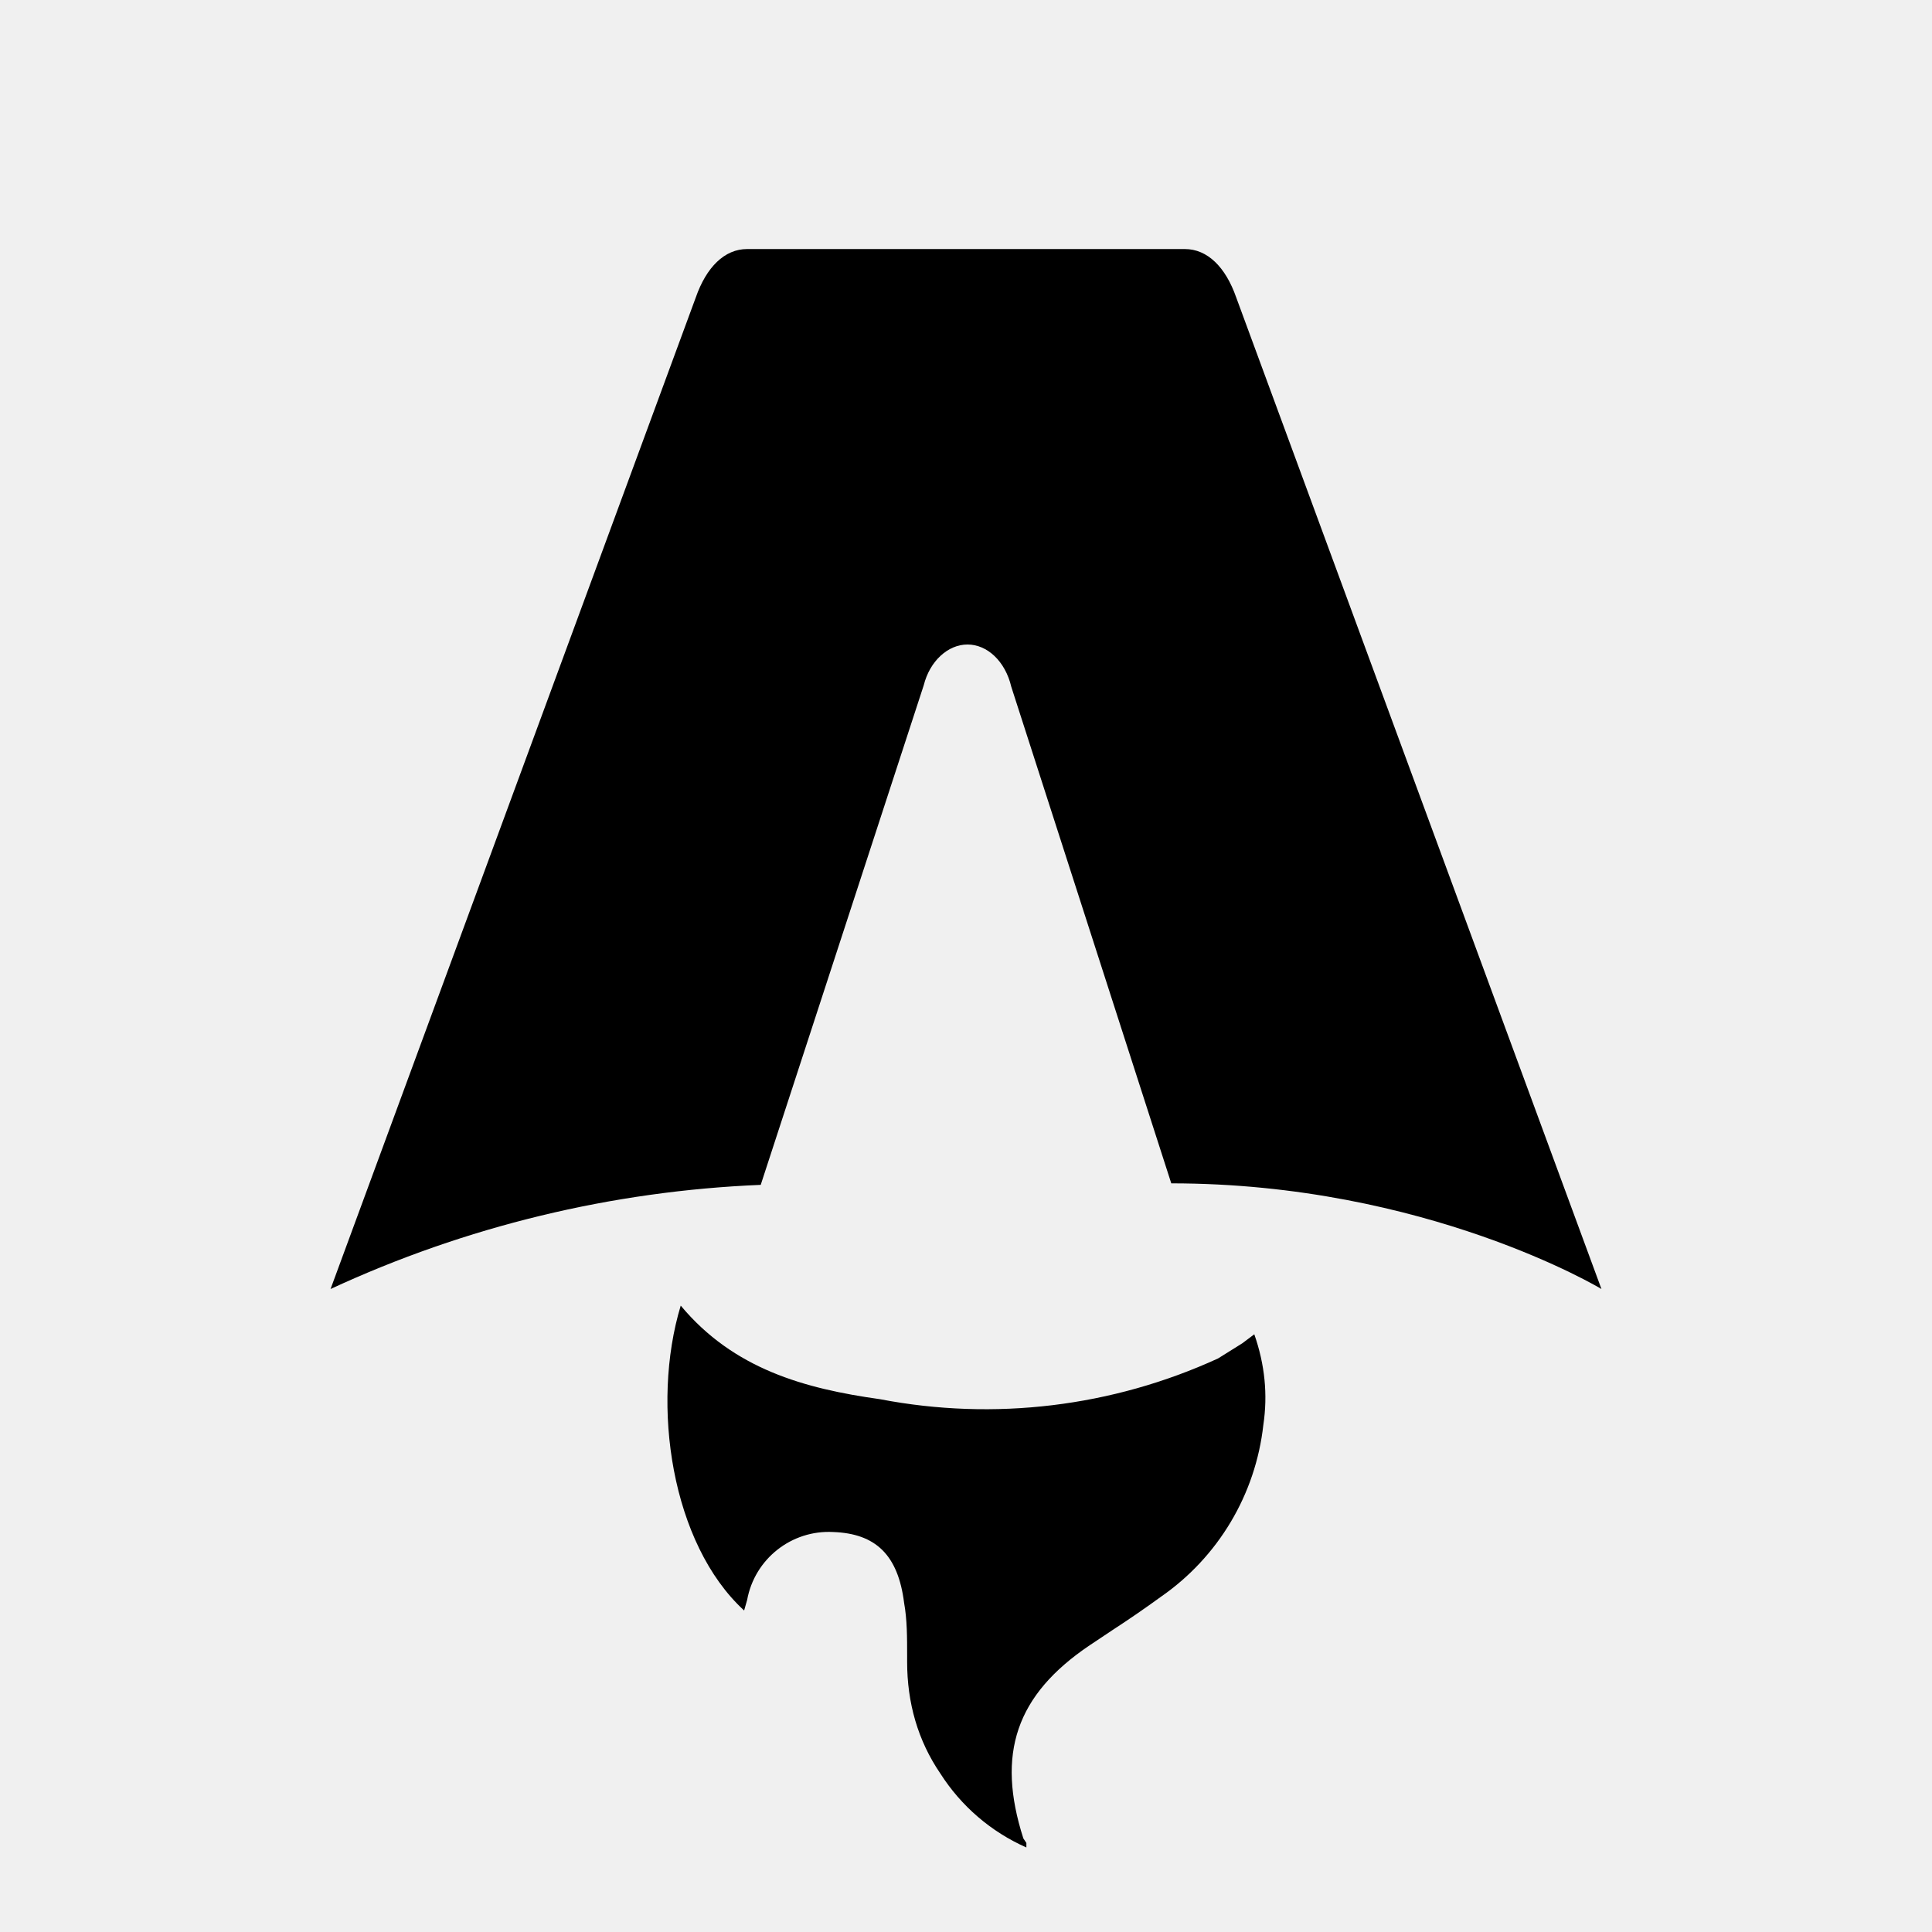
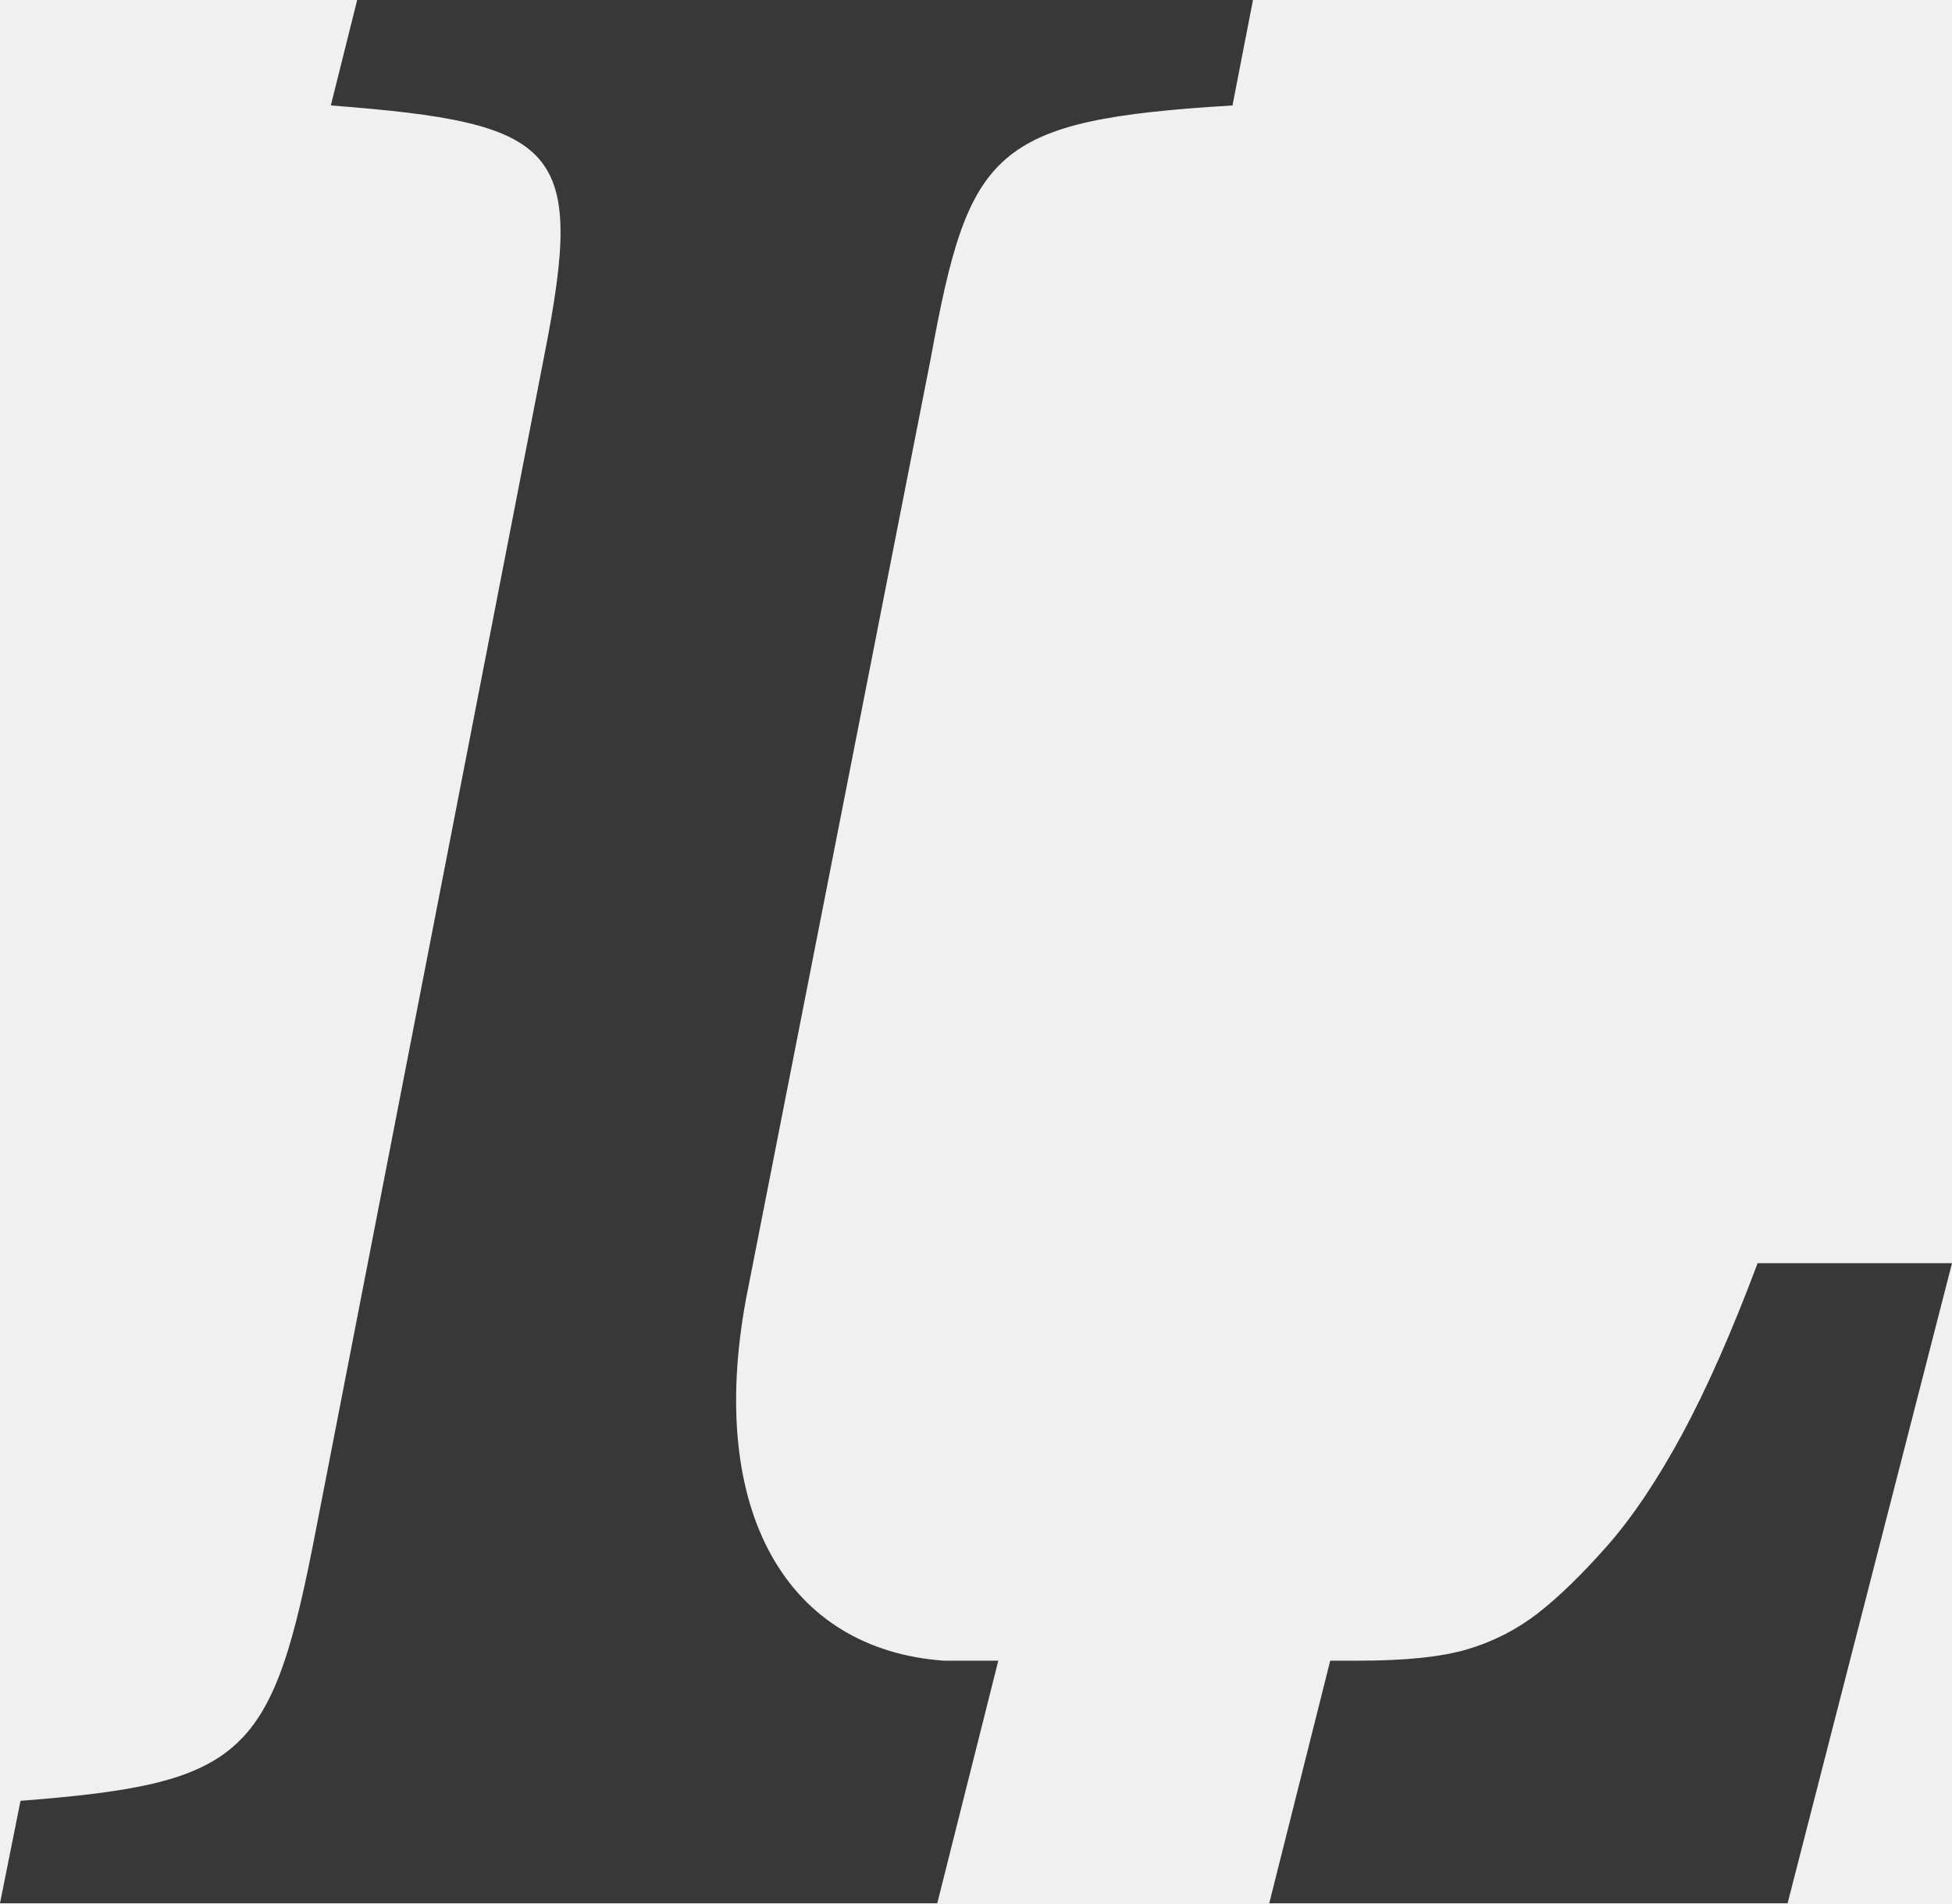
- <svg xmlns="http://www.w3.org/2000/svg" fill="none" viewBox="0 0 128 128">
-   <path d="M50.4 78.5a75.1 75.1 0 0 0-28.5 6.9l24.2-65.7c.7-2 1.9-3.2 3.4-3.2h29c1.5 0 2.7 1.2 3.4 3.2l24.2 65.7s-11.6-7-28.5-7L67 45.5c-.4-1.7-1.6-2.8-2.9-2.8-1.3 0-2.5 1.1-2.9 2.7L50.4 78.5Zm-1.1 28.2Zm-4.2-20.2c-2 6.6-.6 15.8 4.2 20.2a17.5 17.5 0 0 1 .2-.7 5.5 5.5 0 0 1 5.7-4.5c2.8.1 4.3 1.5 4.7 4.7.2 1.1.2 2.3.2 3.5v.4c0 2.7.7 5.2 2.2 7.4a13 13 0 0 0 5.7 4.9v-.3l-.2-.3c-1.8-5.6-.5-9.5 4.4-12.8l1.5-1a73 73 0 0 0 3.2-2.2 16 16 0 0 0 6.8-11.4c.3-2 .1-4-.6-6l-.8.6-1.6 1a37 37 0 0 1-22.4 2.7c-5-.7-9.7-2-13.2-6.2Z" />
-   <style>
-         path { fill: #000; }
+ <svg xmlns="http://www.w3.org/2000/svg" id="Layer_2" data-name="Layer 2" viewBox="0 0 542.35 528.7">
+   <defs>
+     <style>
+       .cls-1 {
+         fill: #383838;
+       }
+               path { fill: #000; }
        @media (prefers-color-scheme: dark) {
            path { fill: #FFF; }
        }
    </style>
+   </defs>
+   <g id="Layer_2-2" data-name="Layer 2">
+     <g>
+       <path class="cls-1" d="M348.13,0l-5.69,29.29c-66.7,4.06-73.21,12.2-83.78,69.95l-51.41,261.72c-10.91,59.21,11.62,97.25,55,100.35h15.12l-16.96,67.39H0l5.7-28.46c62.63-4.88,69.95-12.2,82.15-75.65L151.29,98.42c11.39-57.75,4.07-64.25-59.37-69.13L99.24,0h248.89Z" />
+       <path class="cls-1" d="M542.35,350.9l-45.68,177.8h-144.02l16.95-67.39h7.93c12.97,0,23.04-1.05,30.18-3.17,7.15-2.12,13.64-5.43,19.47-9.93,5.82-4.5,12.24-10.73,19.26-18.67,7.01-7.94,13.96-18.27,20.85-30.98,6.88-12.71,13.9-28.59,21.05-47.66h54.01Z" />
+     </g>
+   </g>
</svg>
